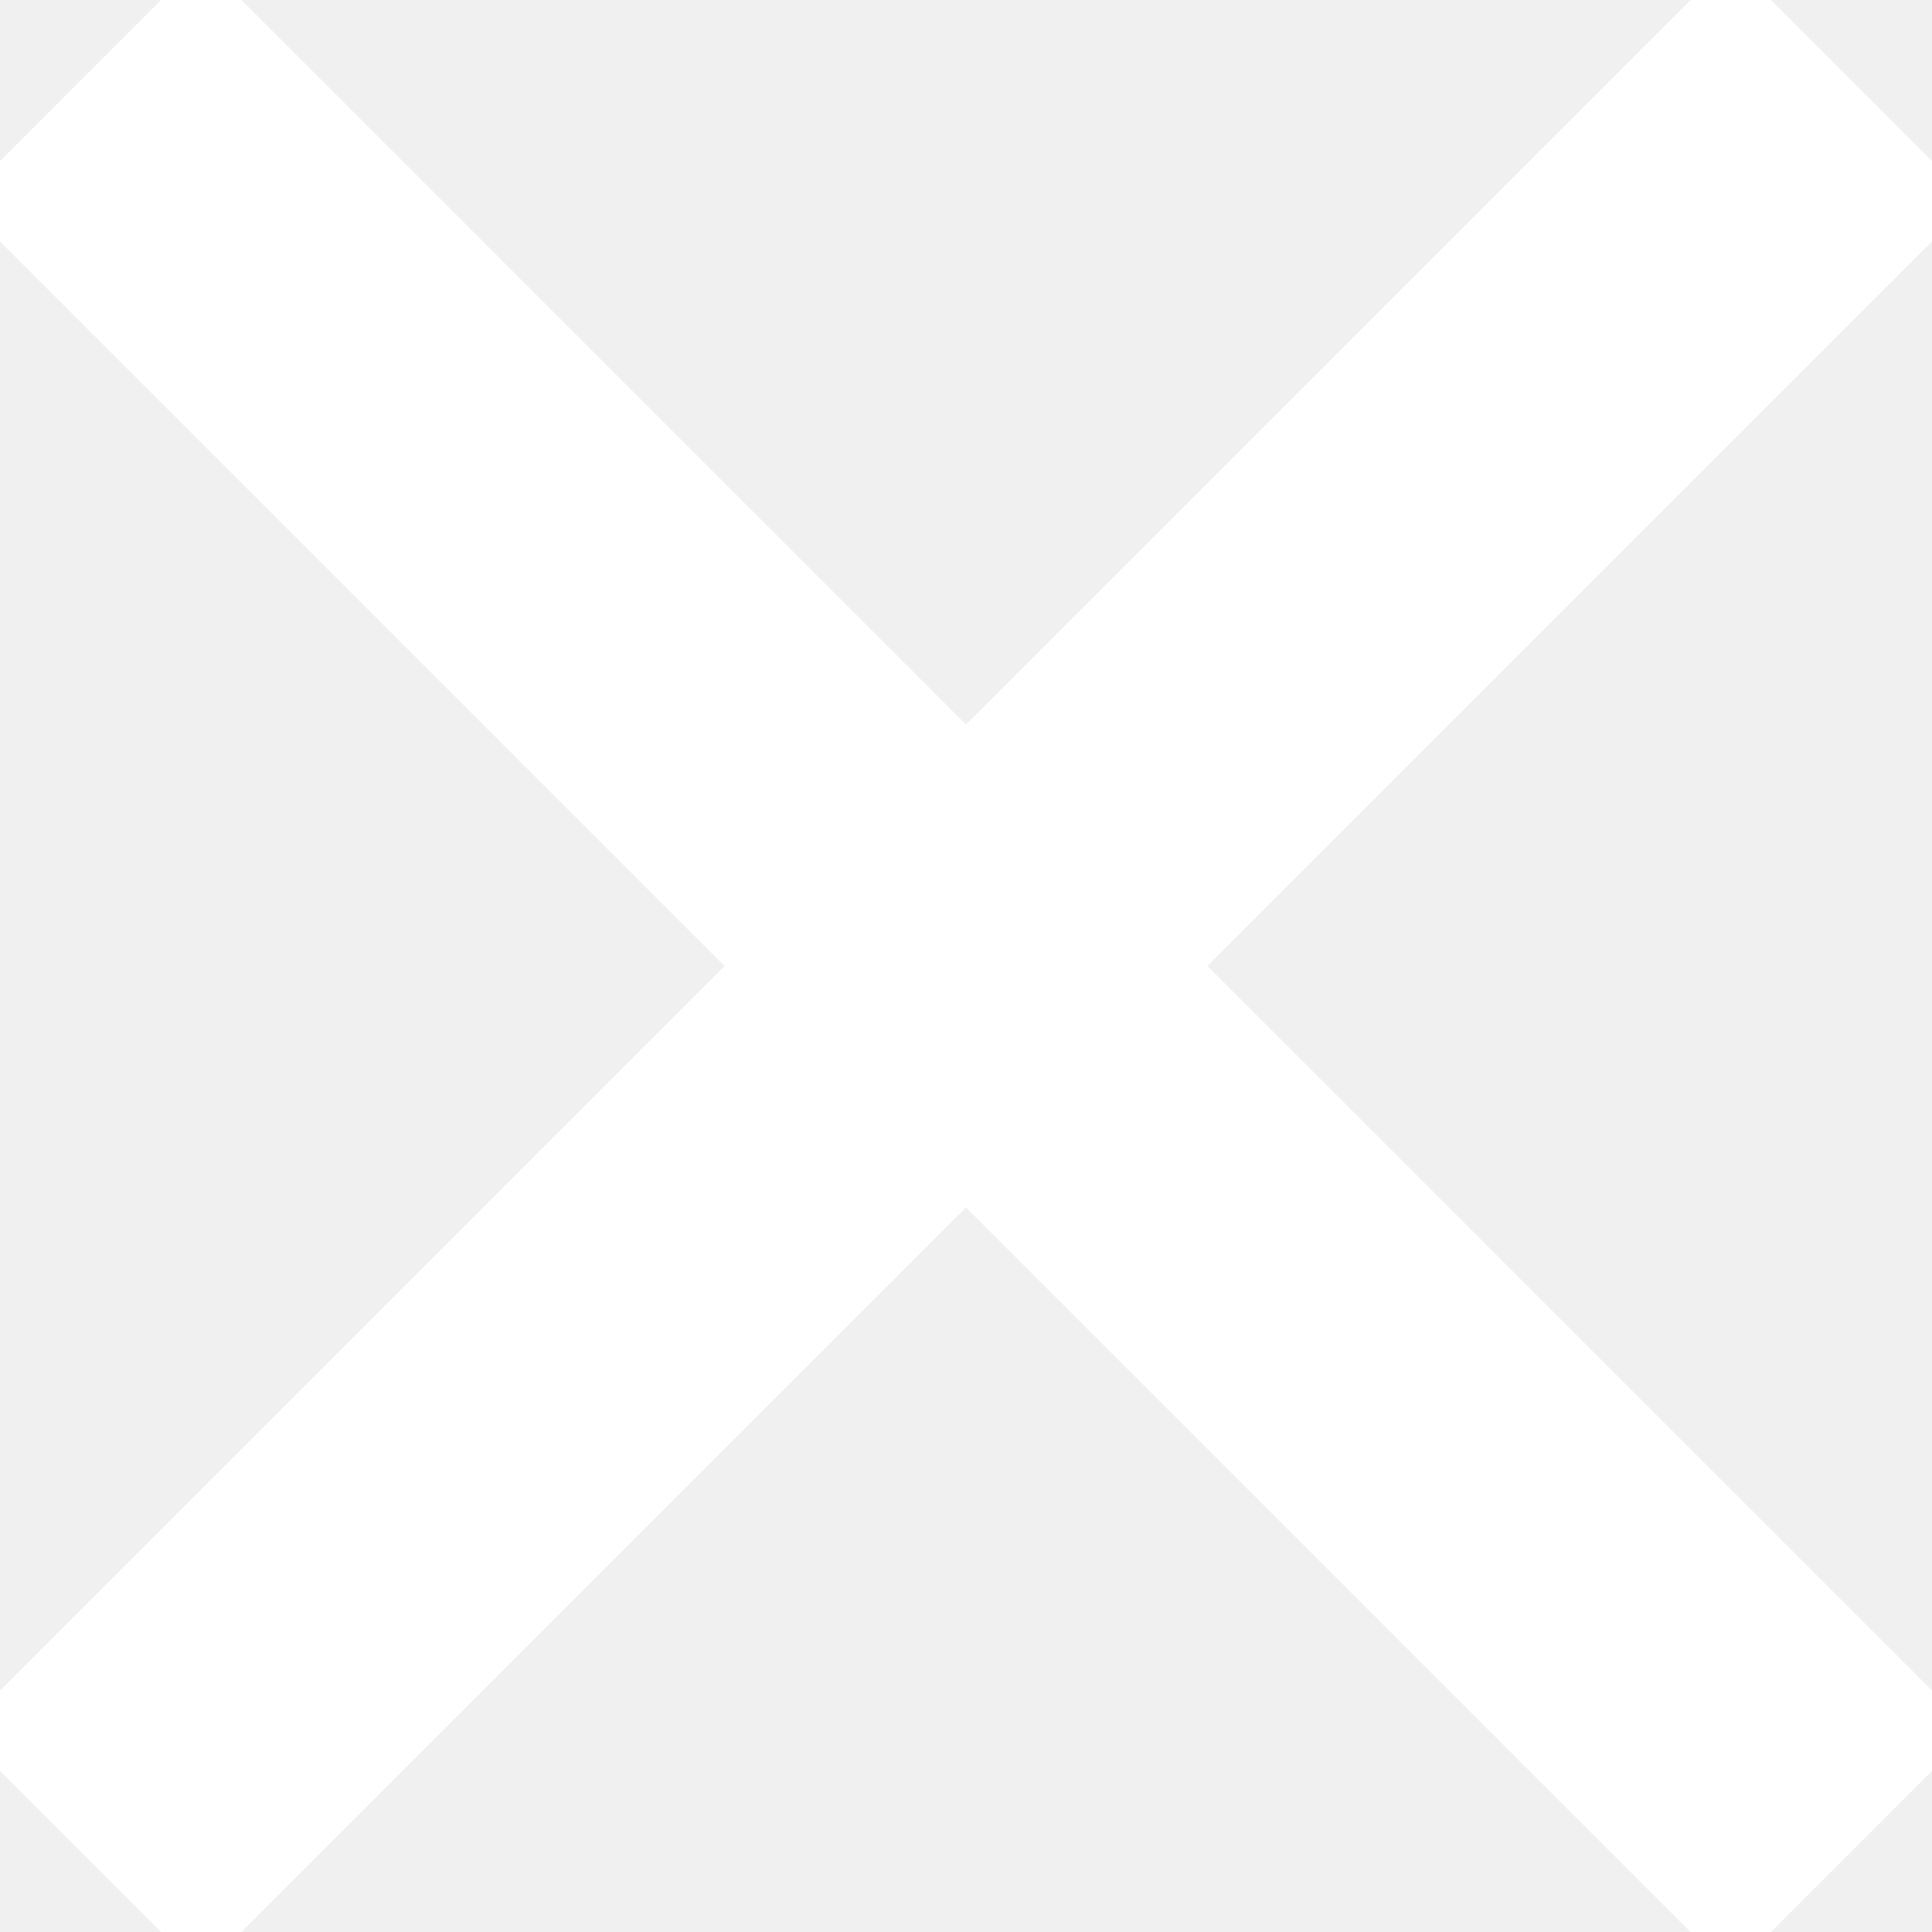
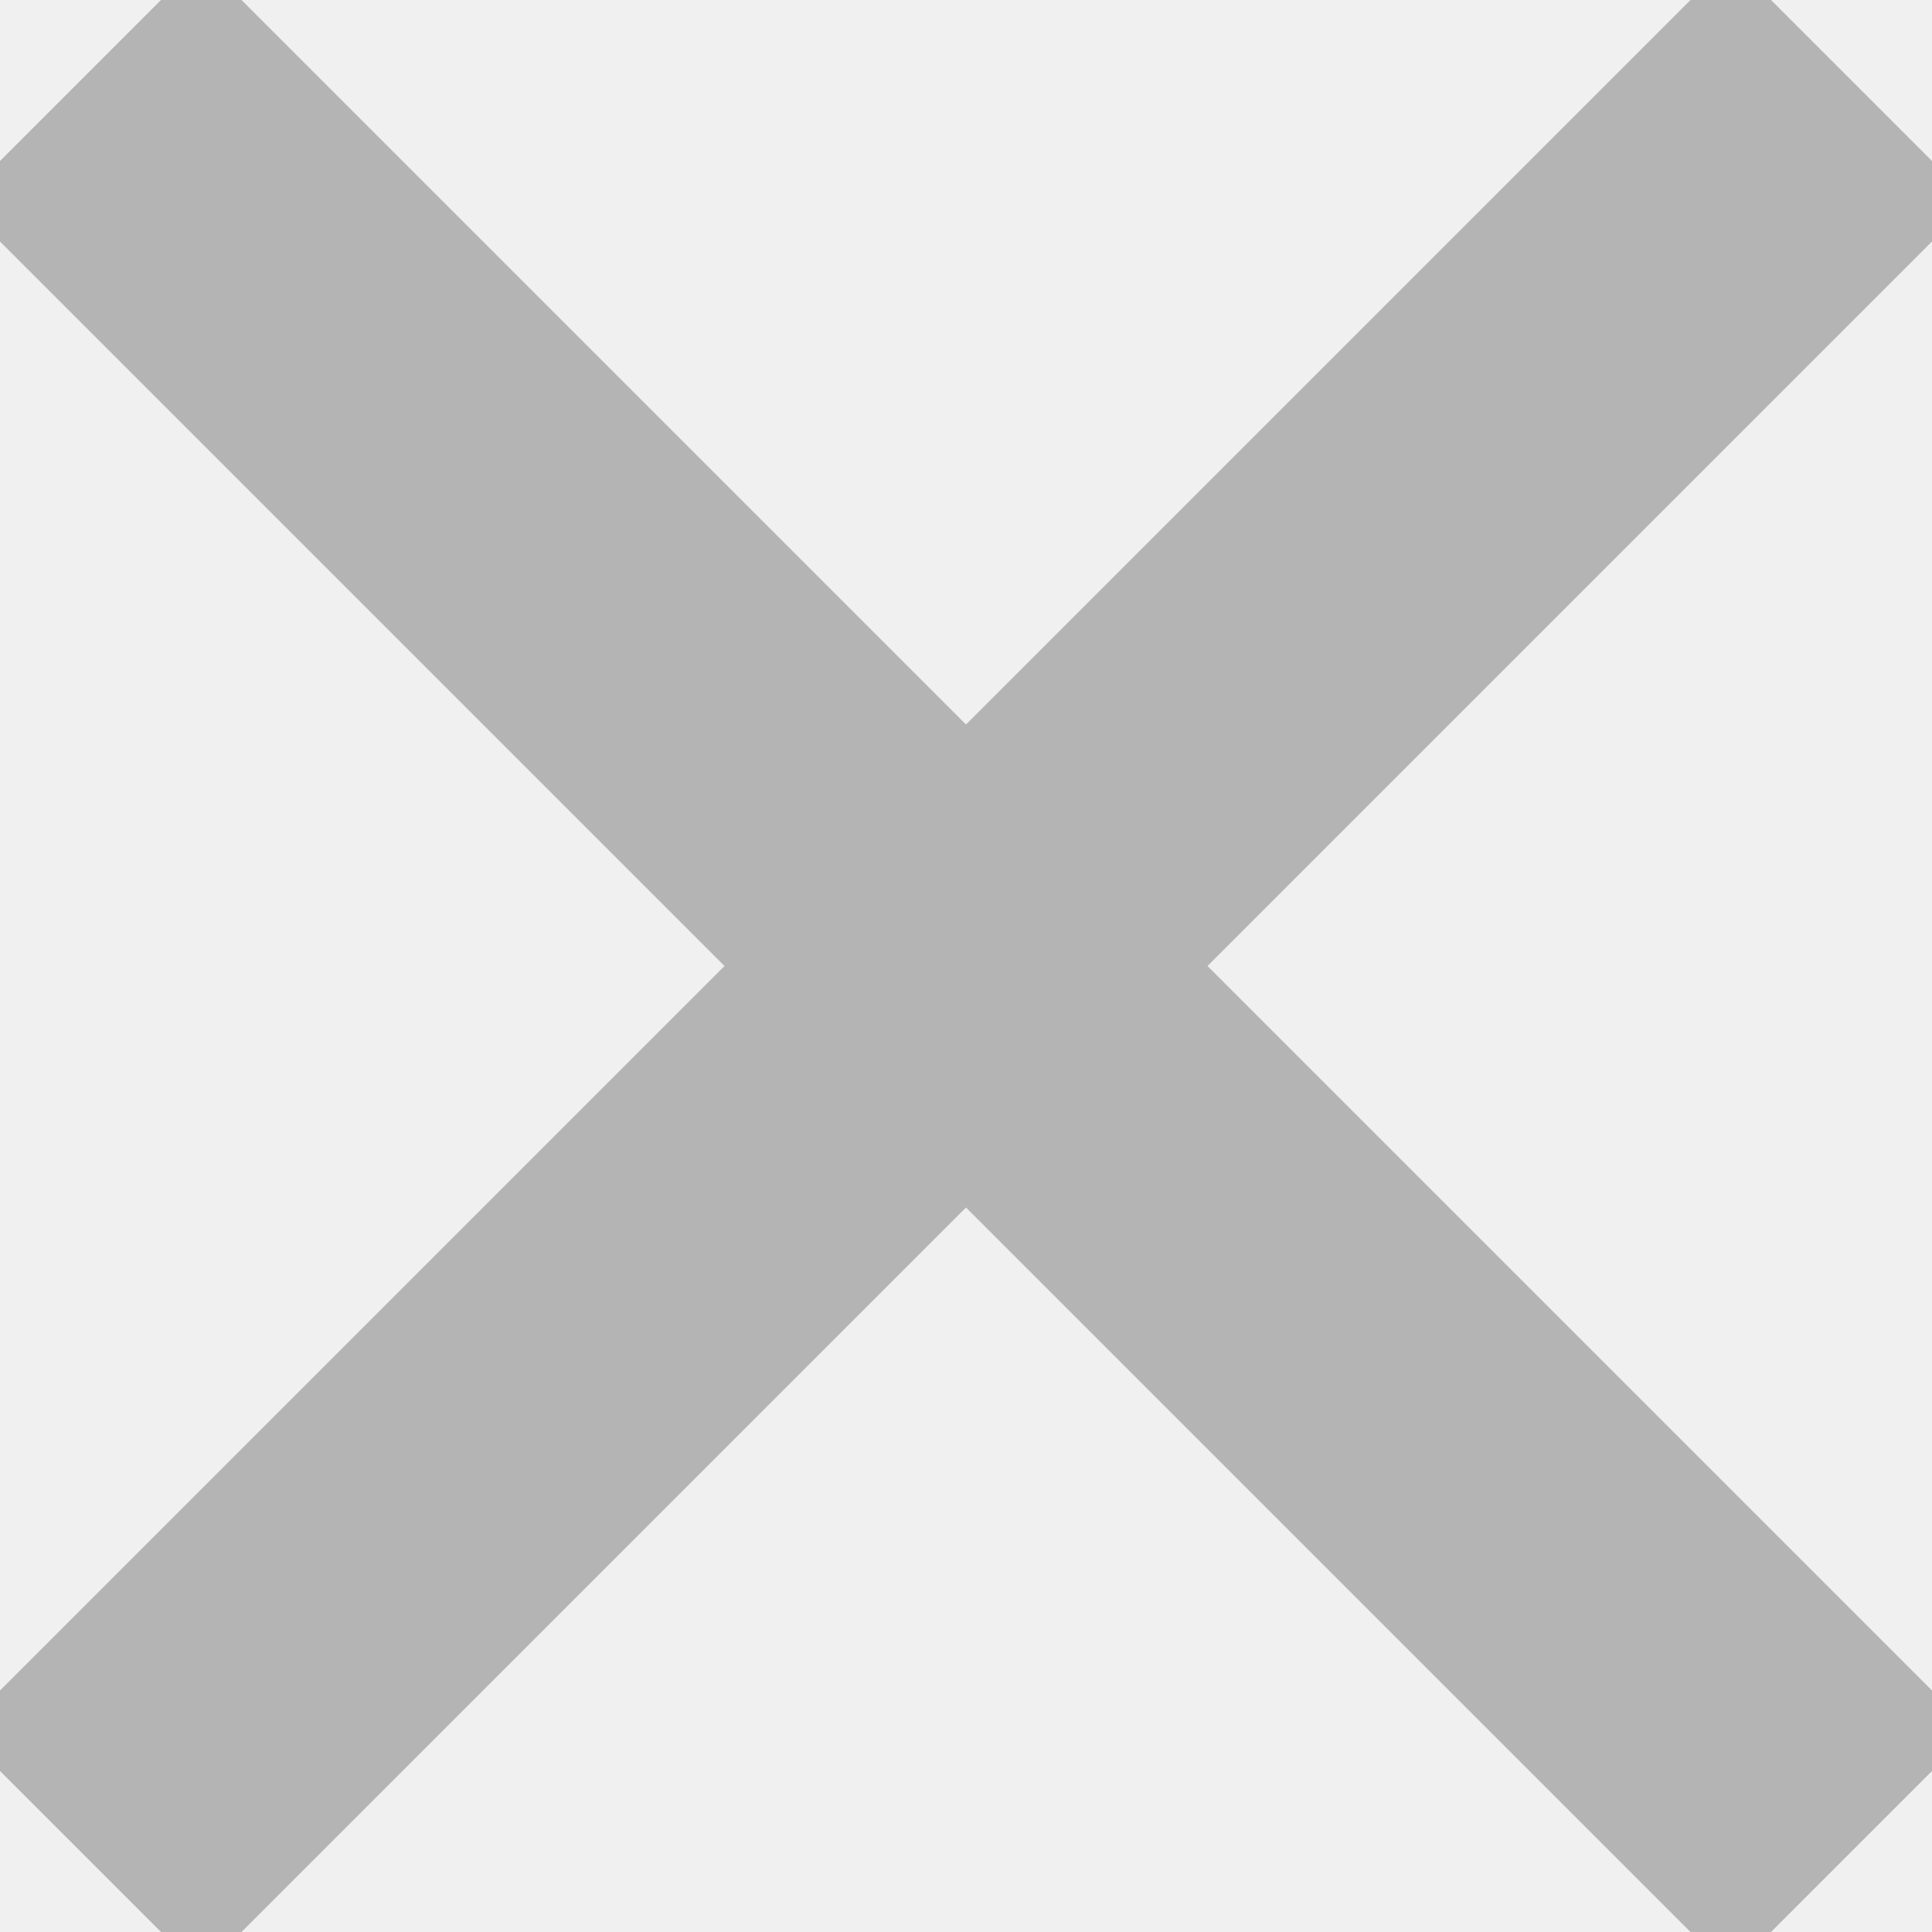
<svg xmlns="http://www.w3.org/2000/svg" width="12" height="12">
-   <path fill="#FFF" d="M0 1l1-1h.5L6 4.5 10.5 0h.5l1 1v.5L7.5 6l4.5 4.5v.5l-1 1h-.5L6 7.5 1.5 12H1l-1-1v-.5L4.5 6 0 1.5z" fill-rule="evenodd" />
+   <path fill="#000" d="M0 1l1-1h.5L6 4.5 10.5 0h.5l1 1v.5L7.5 6l4.5 4.5v.5l-1 1h-.5L6 7.5 1.5 12H1l-1-1v-.5L4.5 6 0 1.5z" fill-rule="evenodd" fill-opacity=".25" />
</svg>
